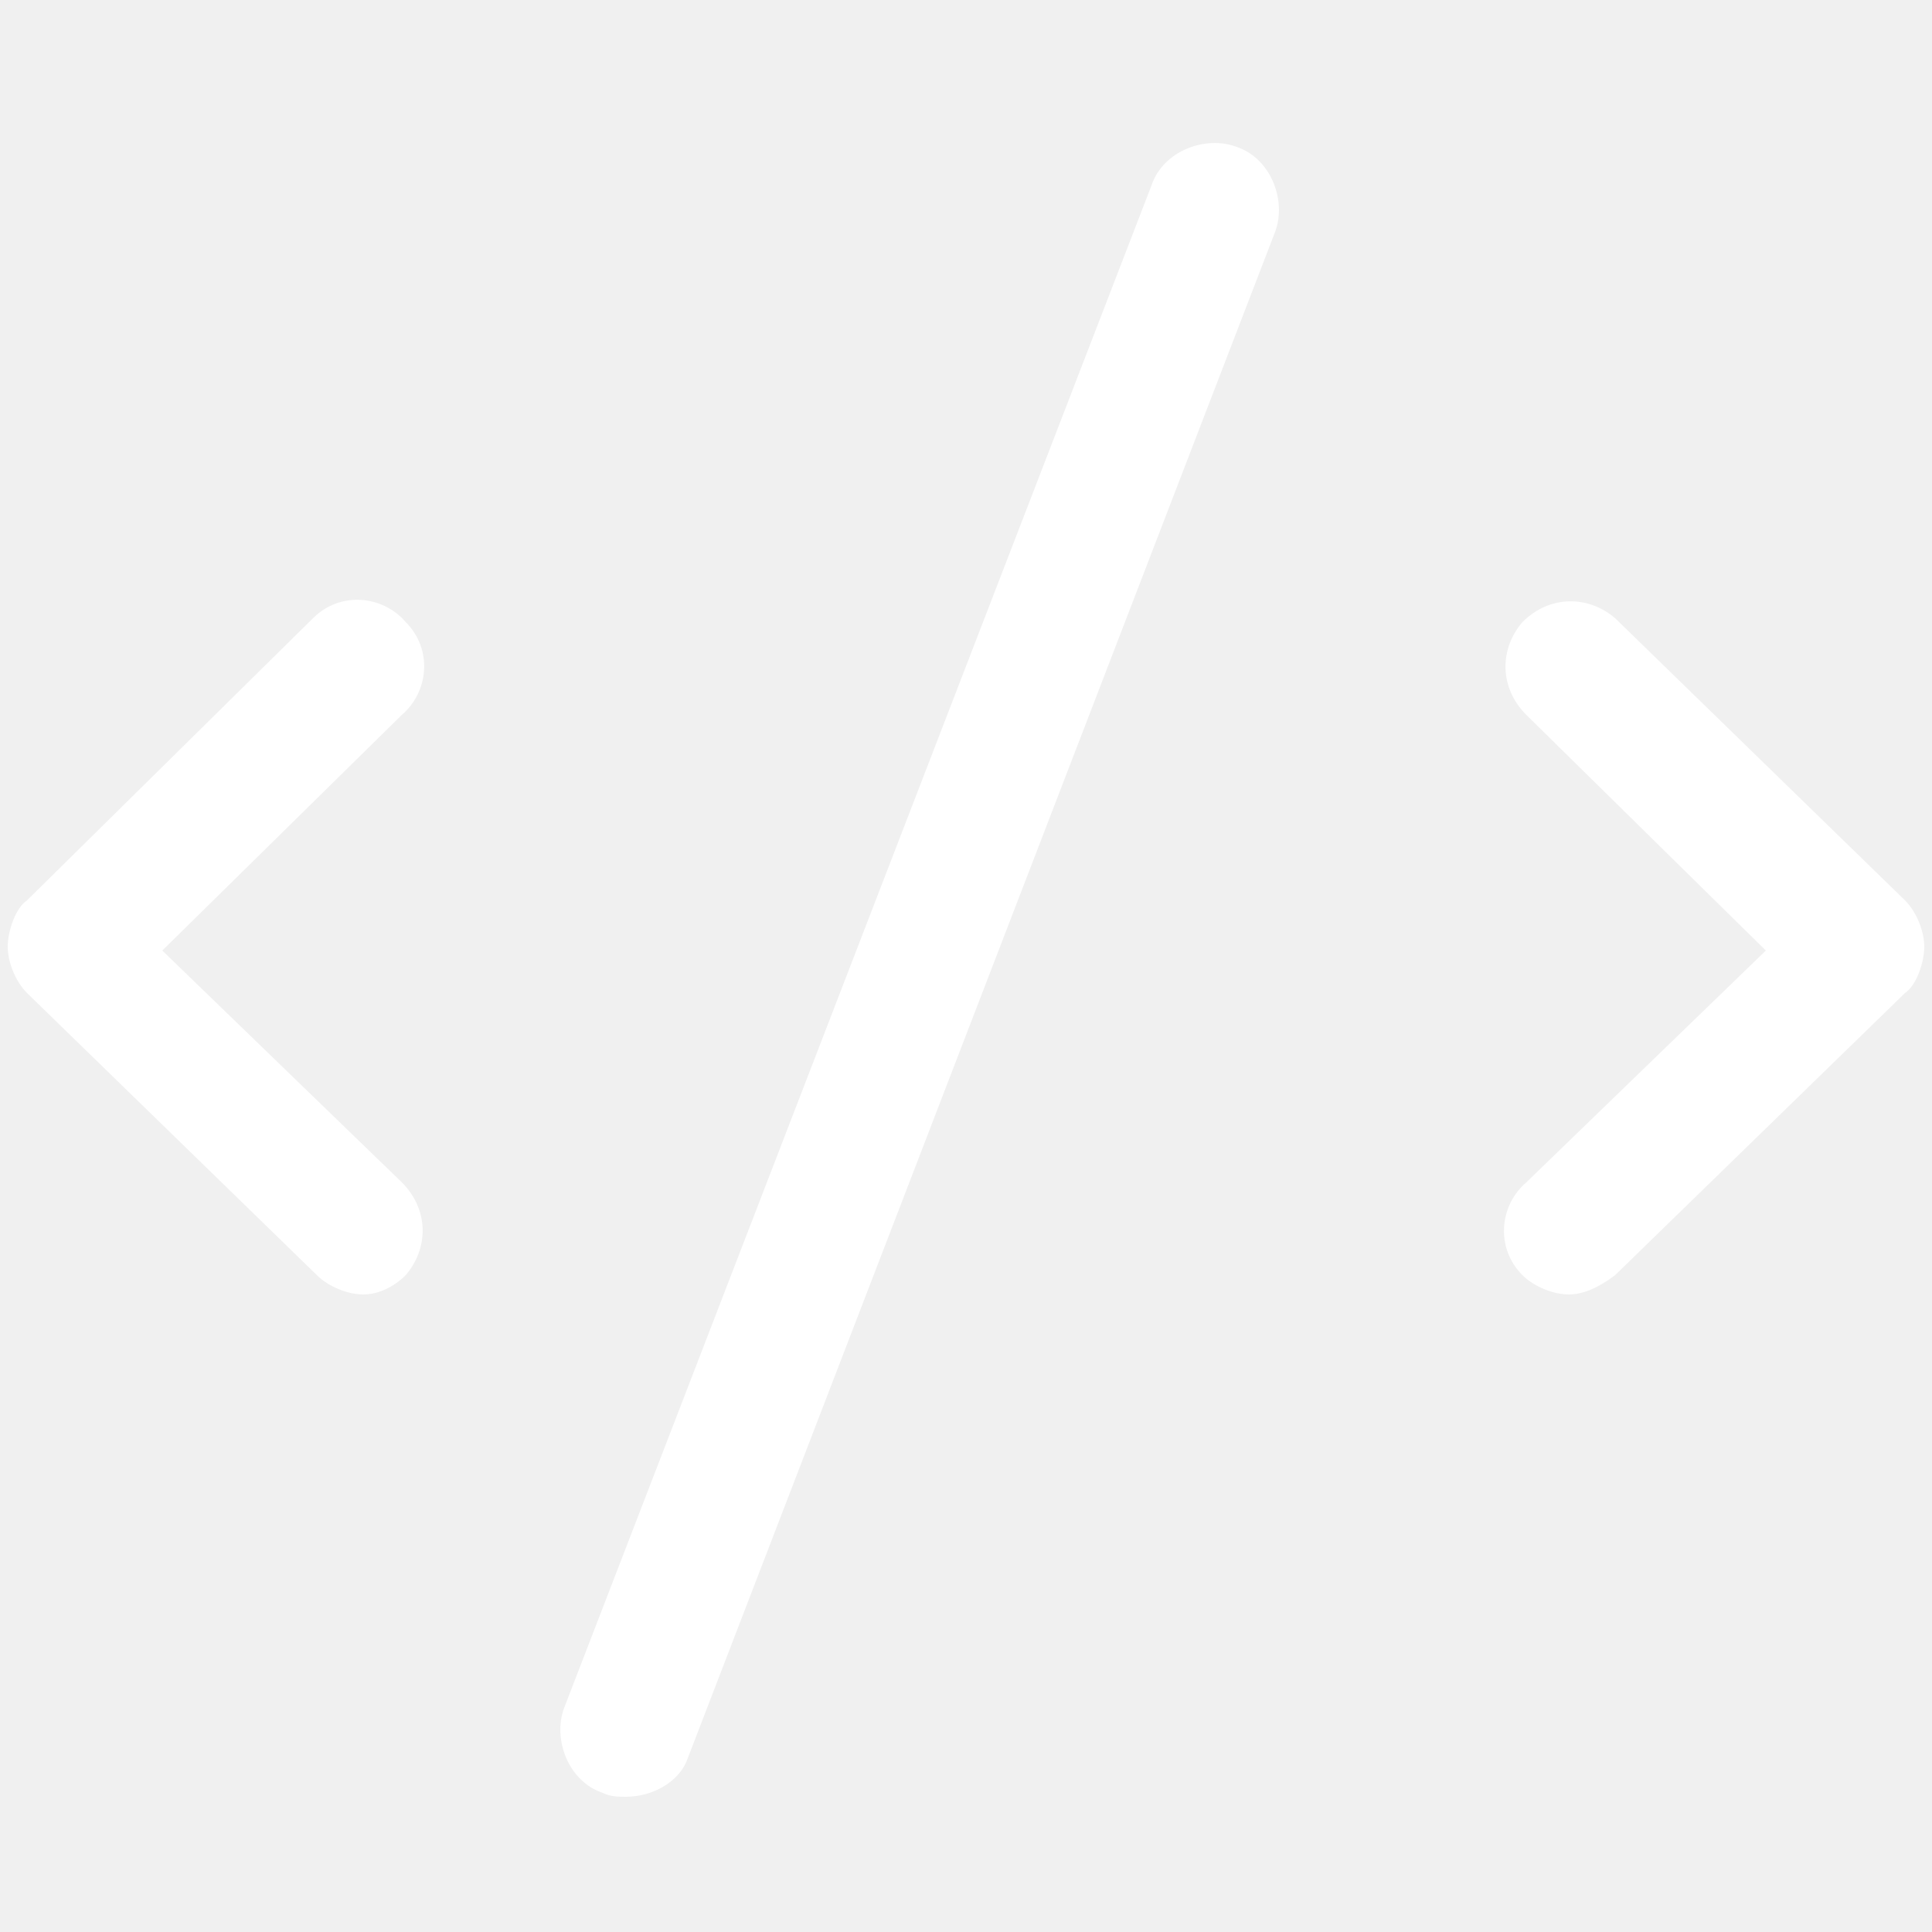
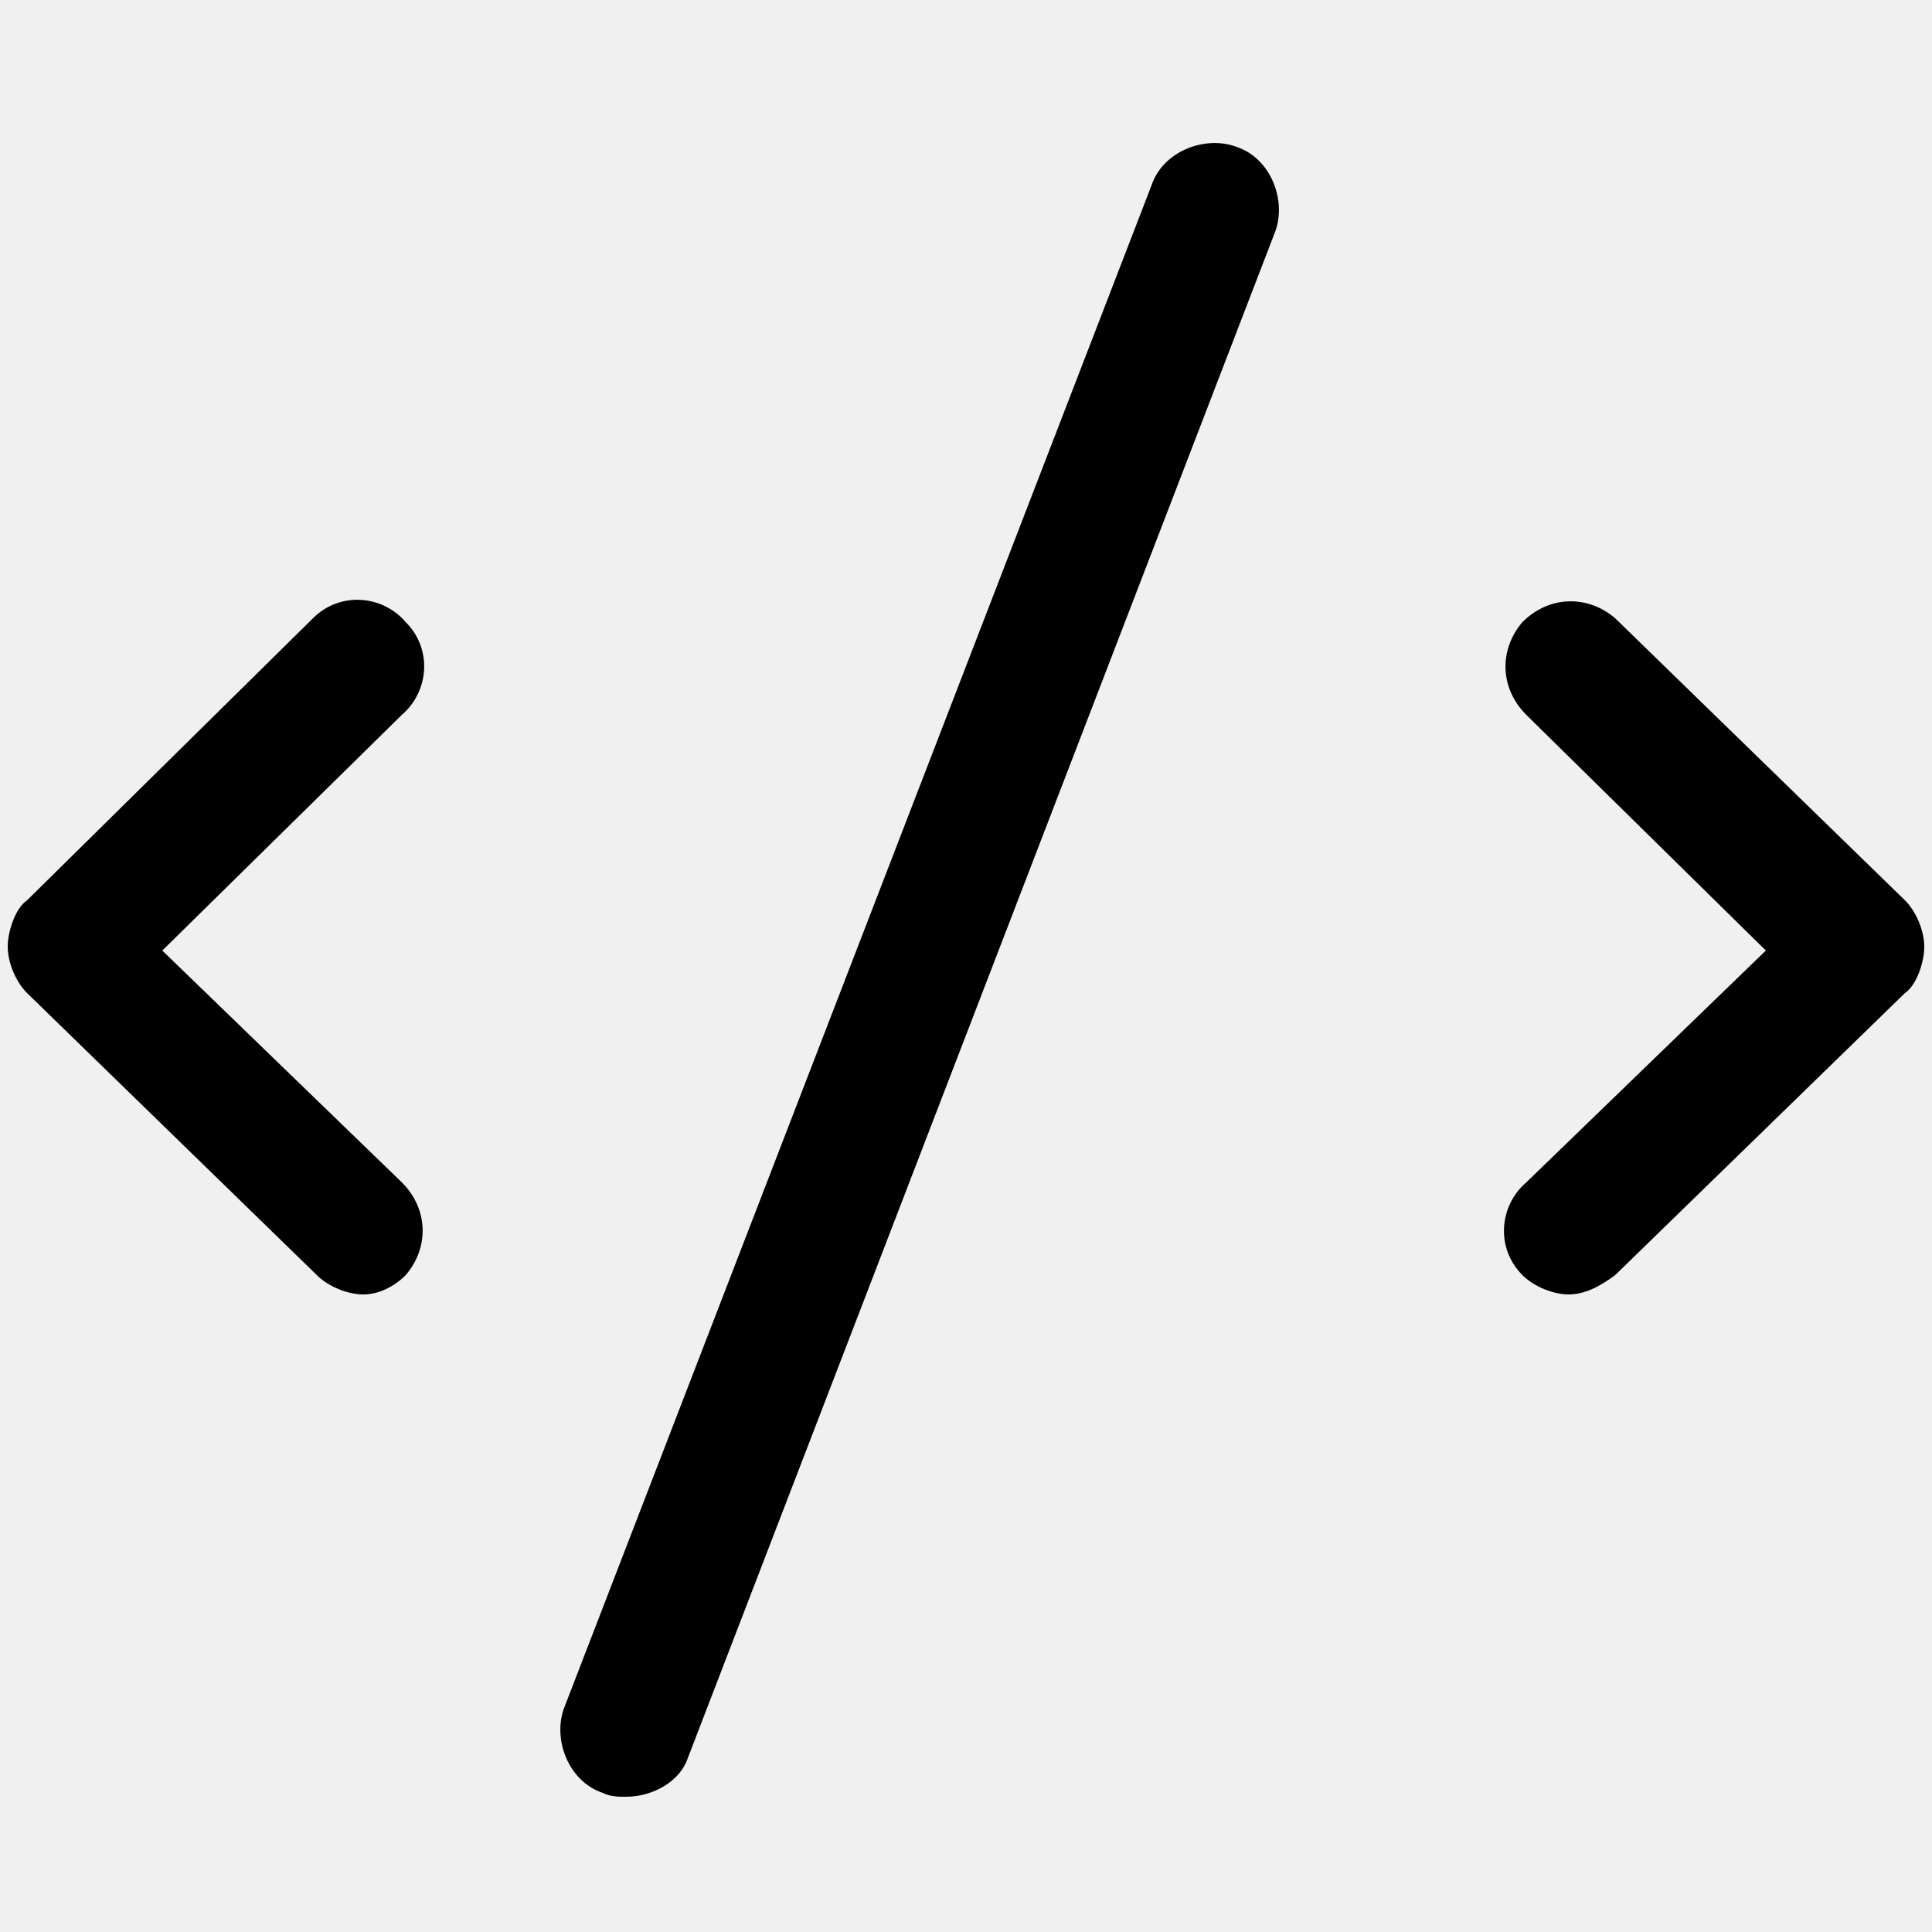
<svg xmlns="http://www.w3.org/2000/svg" version="1.2" baseProfile="tiny" id="Réteg_1" x="0px" y="0px" viewBox="0 0 50 50" xml:space="preserve">
-   <path fill="#FFFFFF" d="M16.2,46.5c-0.2,0-0.4,0-0.6-0.1c-0.9-0.3-1.3-1.4-1-2.2L29.8,4.8c0.3-0.9,1.4-1.3,2.2-1  c0.9,0.3,1.3,1.4,1,2.2L17.8,45.5C17.6,46.1,16.9,46.5,16.2,46.5z" />
-   <path fill="#FFFFFF" d="M9.4,33.5c-0.4,0-0.9-0.2-1.2-0.5l-7.5-7.3c-0.3-0.3-0.5-0.8-0.5-1.2c0-0.4,0.2-1,0.5-1.2L8.1,16  c0.7-0.7,1.8-0.6,2.4,0.1c0.7,0.7,0.6,1.8-0.1,2.4l-6.2,6.1l6.2,6c0.7,0.7,0.7,1.7,0.1,2.4C10.2,33.3,9.8,33.5,9.4,33.5z" />
-   <path fill="#FFFFFF" d="M40.6,33.5c-0.4,0-0.9-0.2-1.2-0.5c-0.7-0.7-0.6-1.8,0.1-2.4l6.2-6l-6.2-6.1c-0.7-0.7-0.7-1.7-0.1-2.4  c0.7-0.7,1.7-0.7,2.4-0.1l7.5,7.3c0.3,0.3,0.5,0.8,0.5,1.2c0,0.4-0.2,1-0.5,1.2l-7.5,7.3C41.4,33.3,41,33.5,40.6,33.5z" />
+   <g class="svgicon">
+     <path d="M16.2,46.5c-0.2,0-0.4,0-0.6-0.1c-0.9-0.3-1.3-1.4-1-2.2L29.8,4.8c0.3-0.9,1.4-1.3,2.2-1  c0.9,0.3,1.3,1.4,1,2.2L17.8,45.5C17.6,46.1,16.9,46.5,16.2,46.5z" />
+     <path d="M9.4,33.5c-0.4,0-0.9-0.2-1.2-0.5l-7.5-7.3c-0.3-0.3-0.5-0.8-0.5-1.2c0-0.4,0.2-1,0.5-1.2L8.1,16  c0.7-0.7,1.8-0.6,2.4,0.1c0.7,0.7,0.6,1.8-0.1,2.4l-6.2,6.1l6.2,6c0.7,0.7,0.7,1.7,0.1,2.4C10.2,33.3,9.8,33.5,9.4,33.5z" />
+     <path d="M40.6,33.5c-0.4,0-0.9-0.2-1.2-0.5c-0.7-0.7-0.6-1.8,0.1-2.4l6.2-6l-6.2-6.1c-0.7-0.7-0.7-1.7-0.1-2.4  c0.7-0.7,1.7-0.7,2.4-0.1l7.5,7.3c0.3,0.3,0.5,0.8,0.5,1.2c0,0.4-0.2,1-0.5,1.2l-7.5,7.3C41.4,33.3,41,33.5,40.6,33.5z" />
+   </g>
</svg>
